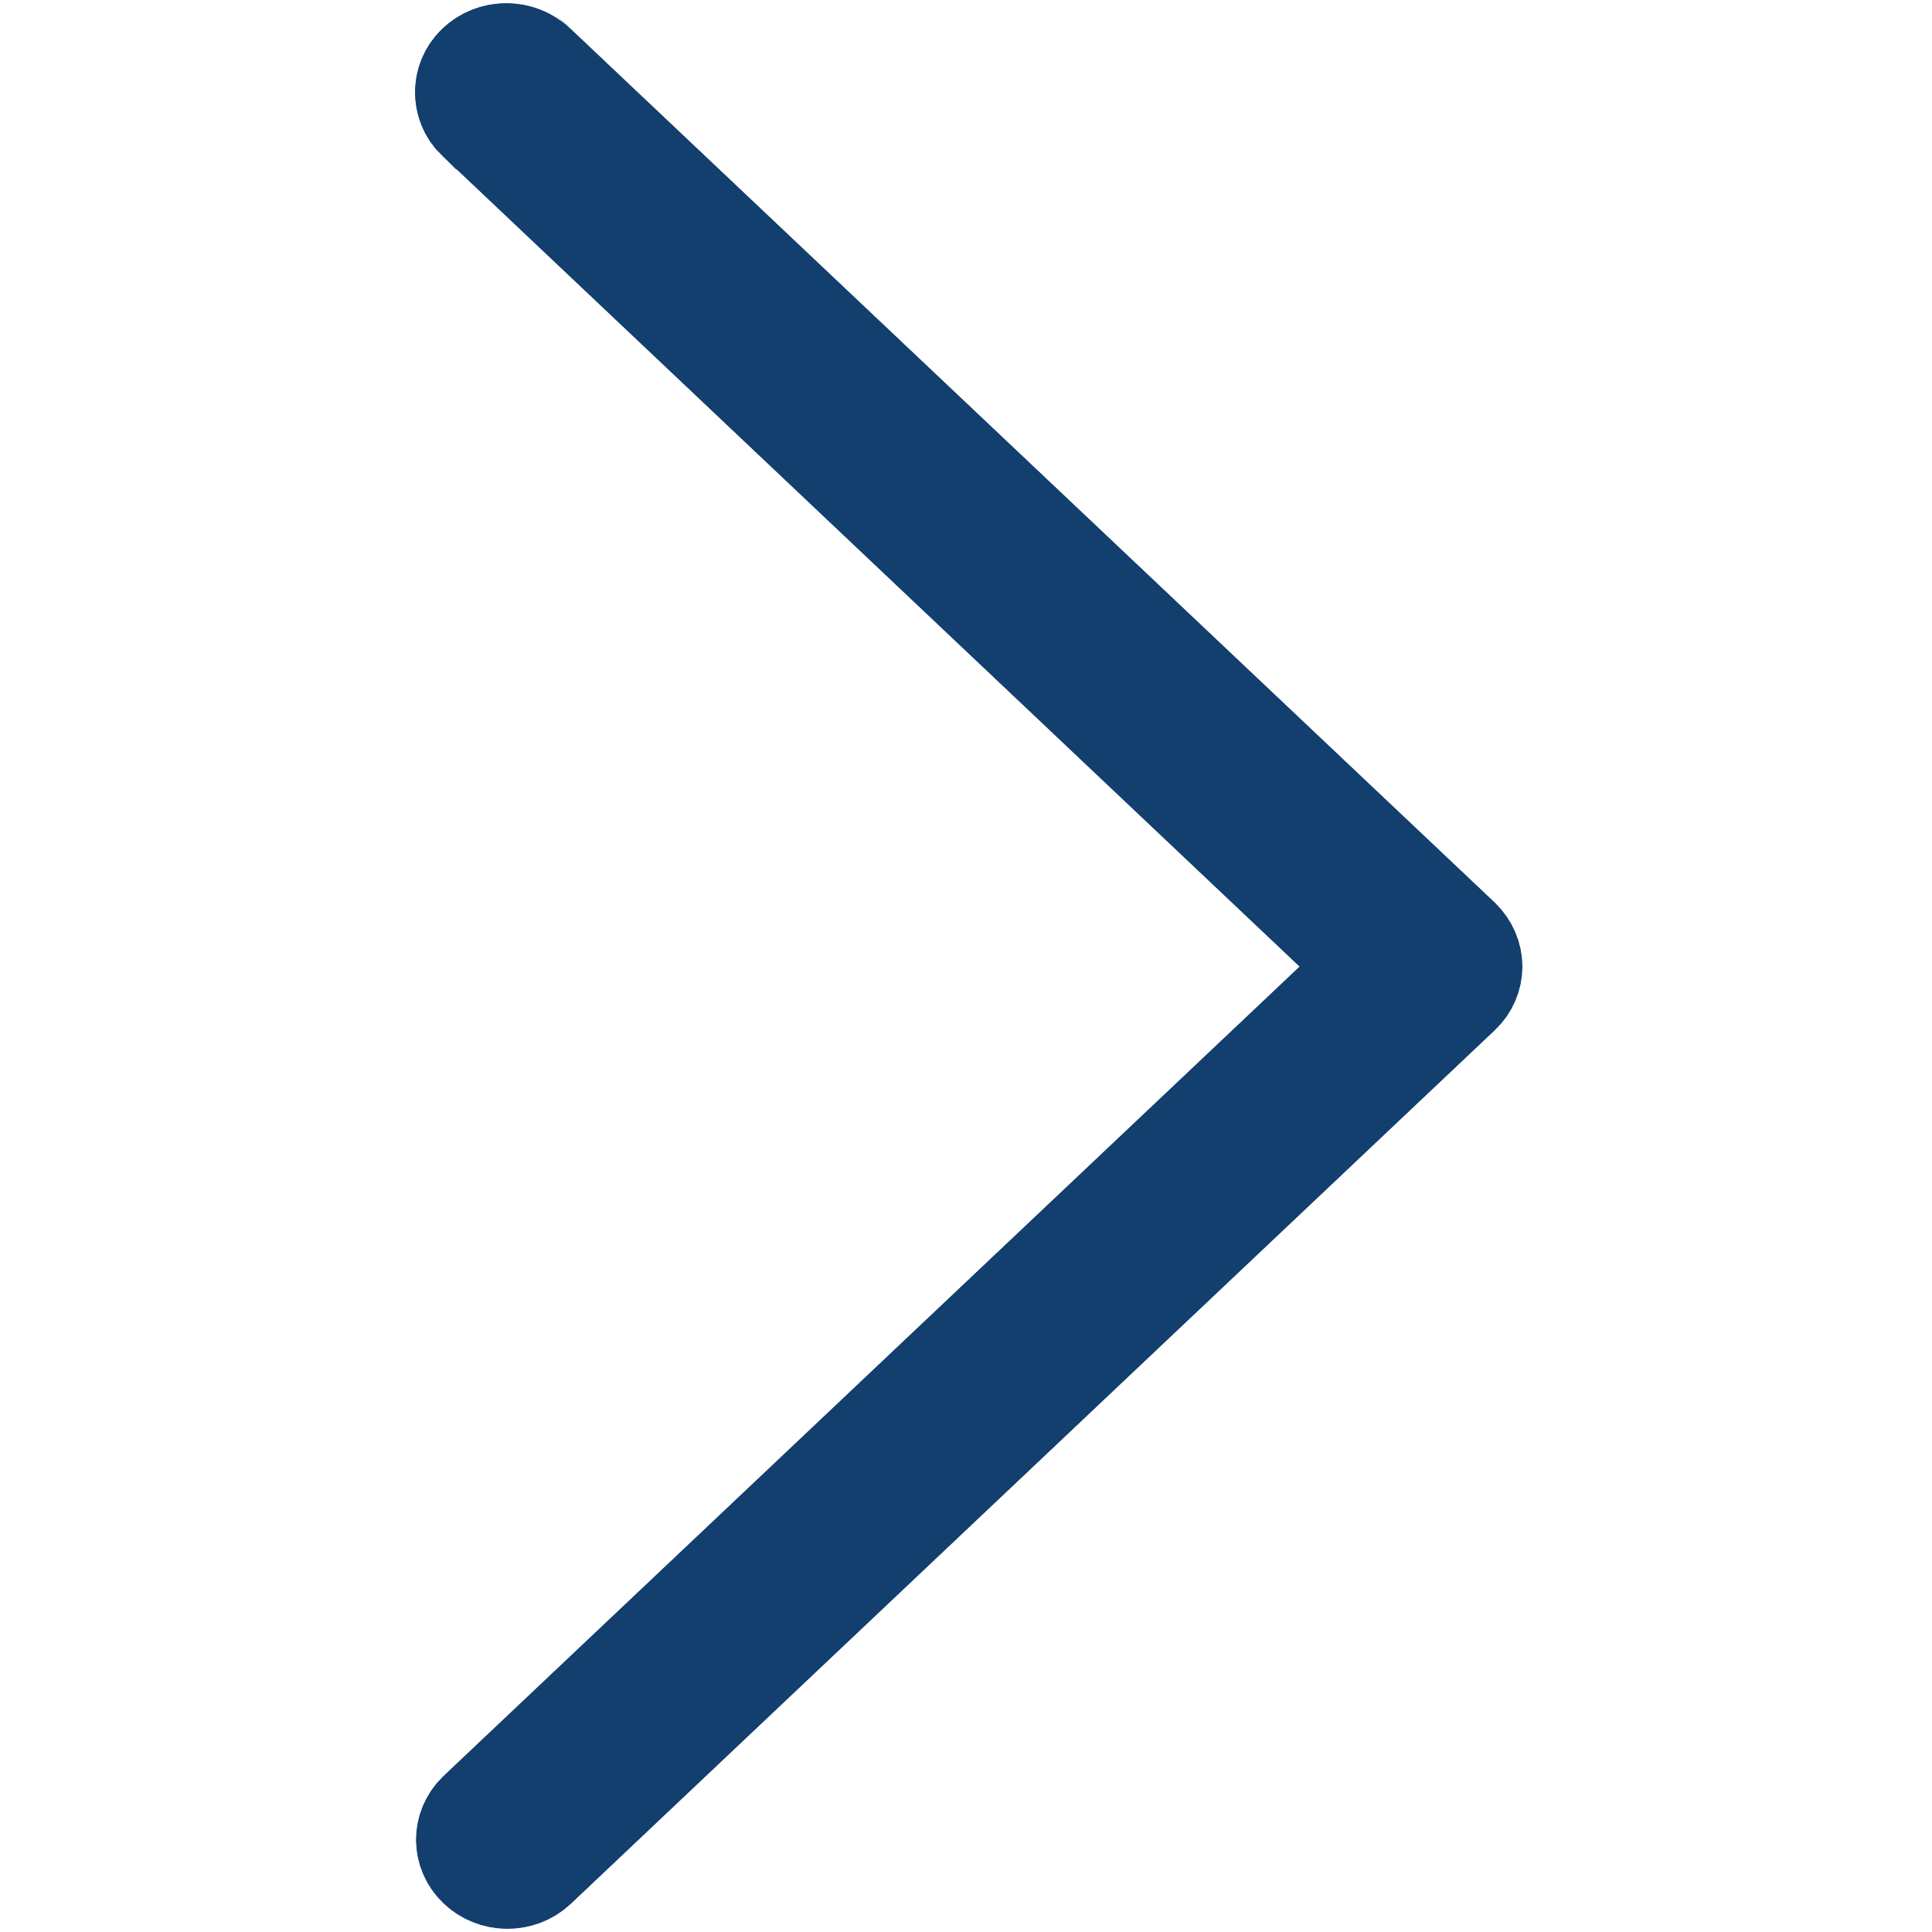
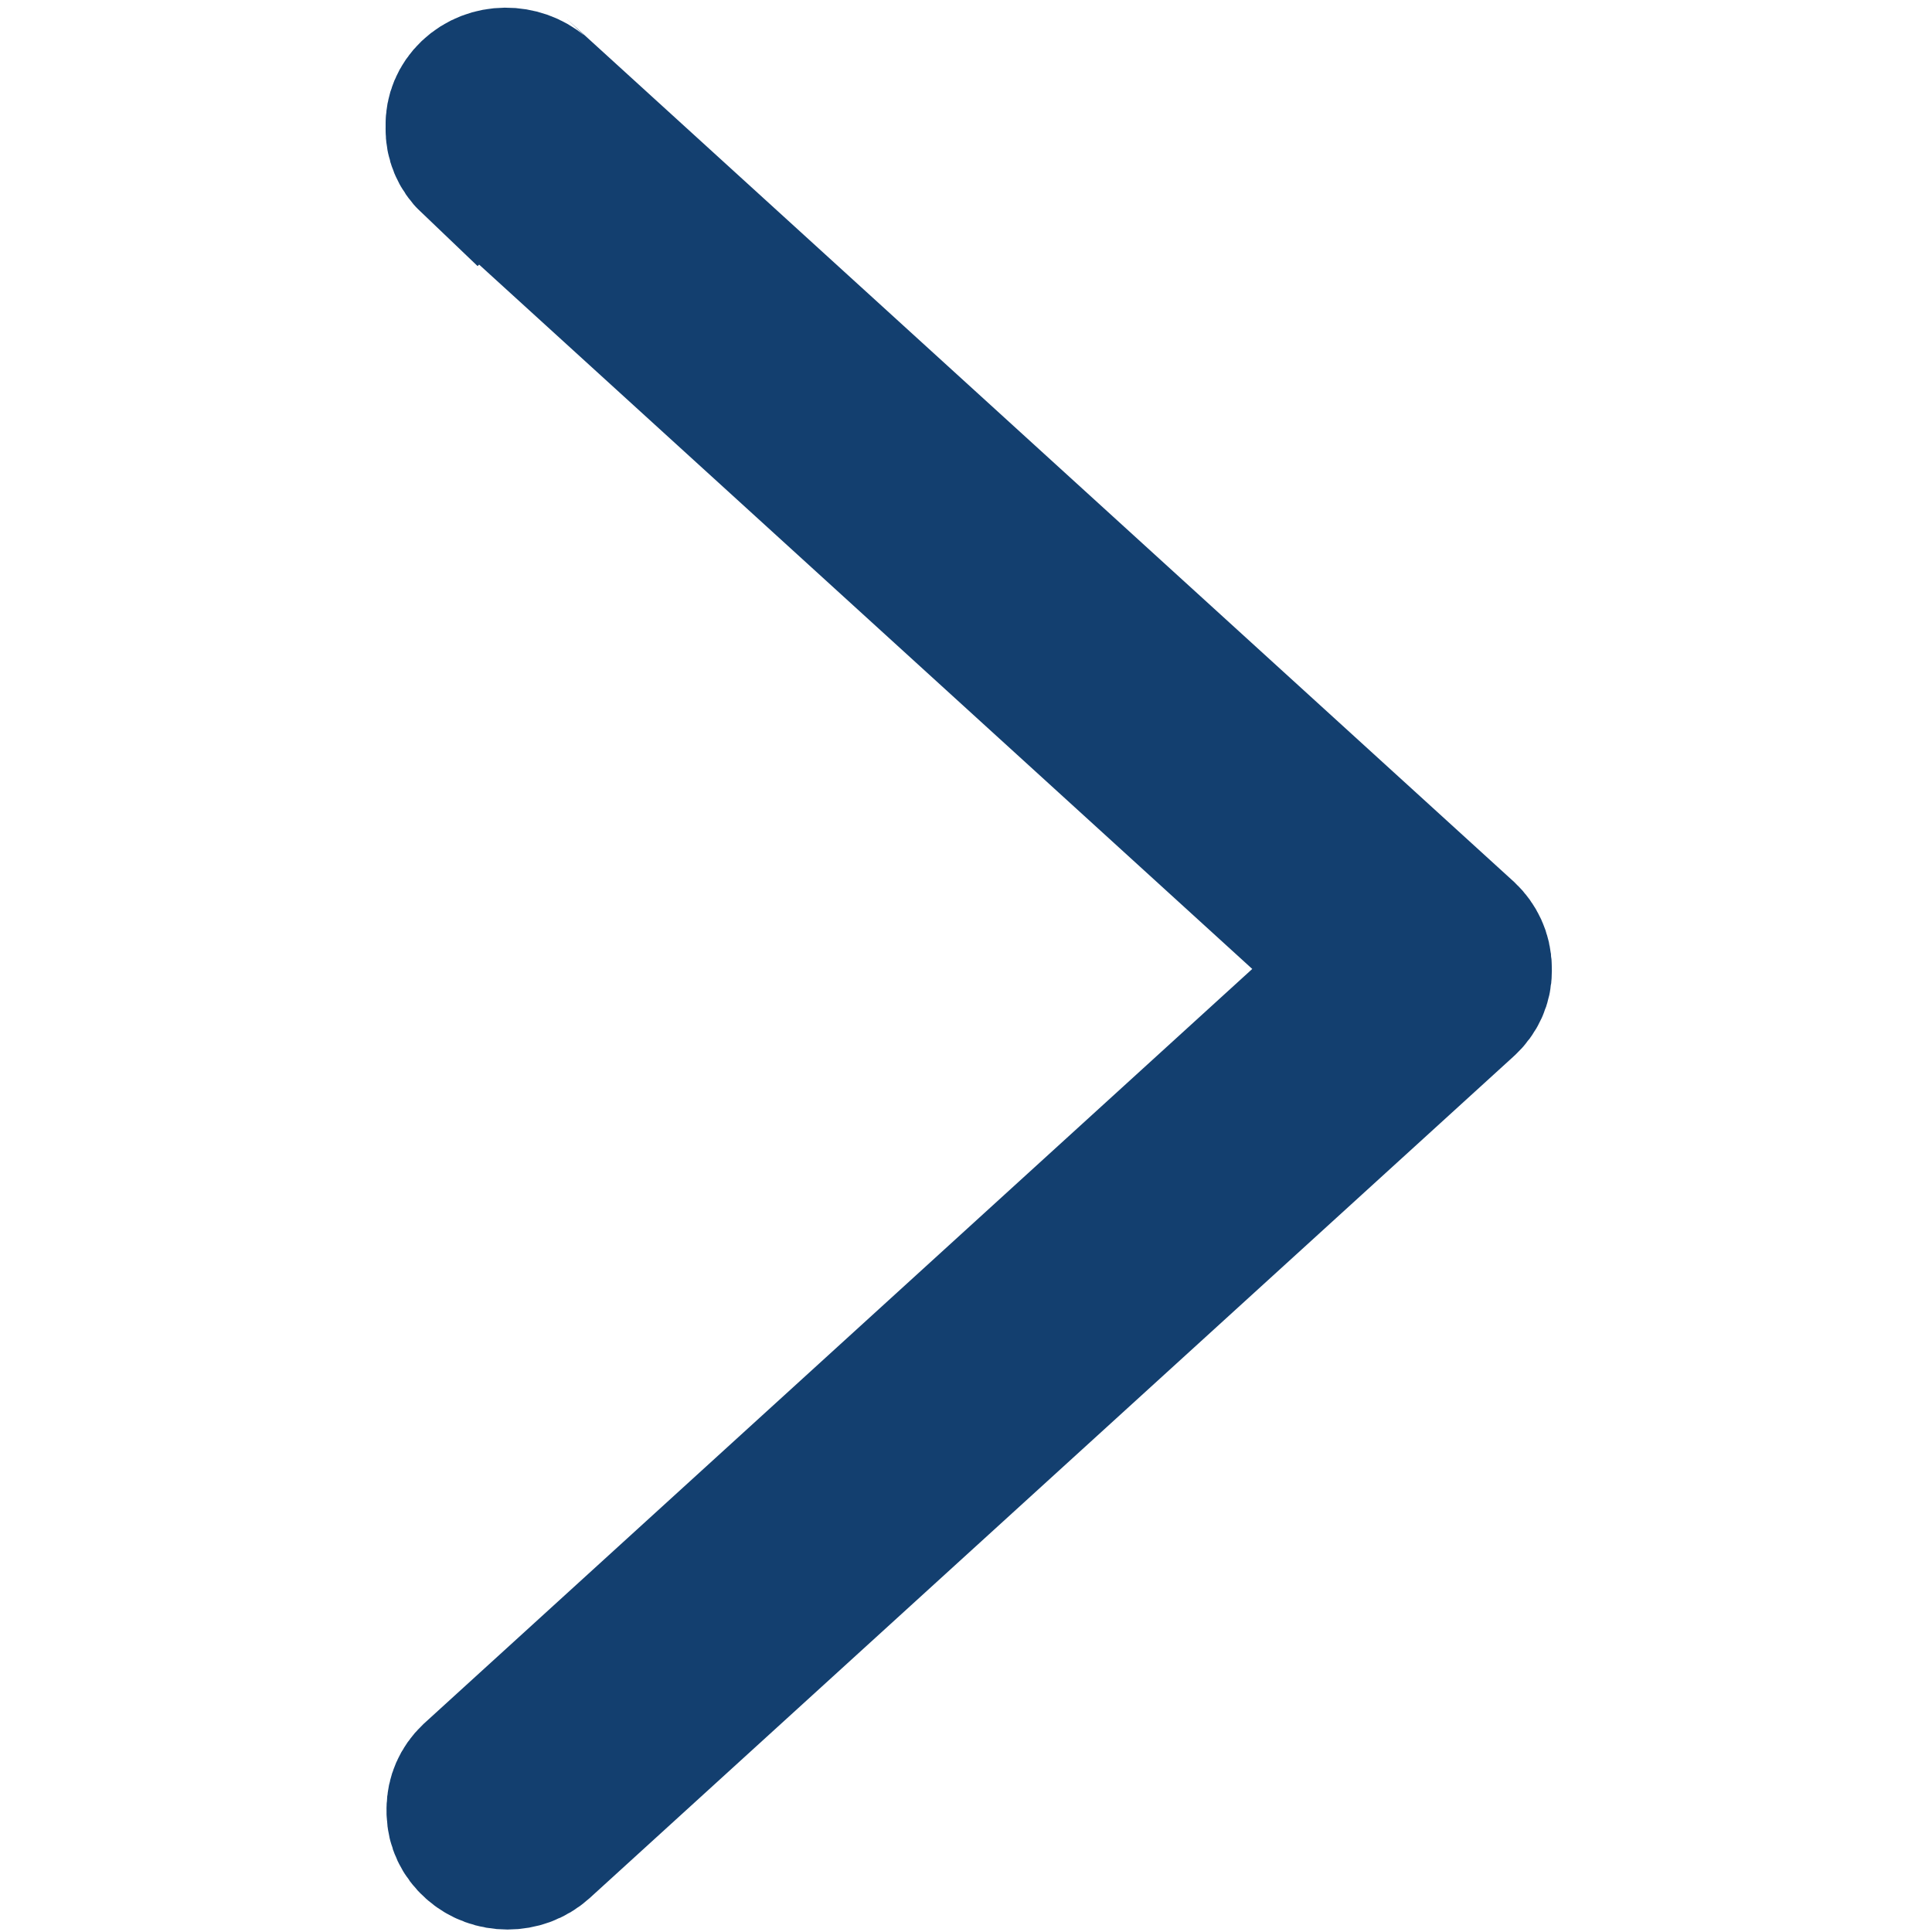
<svg xmlns="http://www.w3.org/2000/svg" version="1.1" id="Capa_1" x="0px" y="0px" viewBox="0 0 490.7 490.7" style="enable-background:new 0 0 490.7 490.7;" xml:space="preserve">
  <style type="text/css">
- 	.st0{fill:#133F6F;stroke:#133F6F;stroke-width:25;stroke-miterlimit:10;}
+ 	.st0{fill:#133F6F;stroke:#133F6F;stroke-width:40;stroke-miterlimit:10;}
</style>
-   <path class="st0" d="M121.2,30.7l227.1,214.8L121.2,460.2c-4.1,4-4,10.4,0.3,14.3c4.1,3.8,10.7,3.8,14.8,0L371,252.6  c4.2-3.9,4.2-10.3,0-14.3L136.3,16.4c-4.1-4-10.8-4.1-15.1-0.2c-4.2,3.9-4.4,10.3-0.3,14.3C121,30.5,121.1,30.6,121.2,30.7  L121.2,30.7z" />
-   <path class="st0" d="M374.1,245.5c0,2.7-1.1,5.2-3.1,7.1L136.3,474.5c-4.2,3.9-11,3.8-15.1-0.2c-4-3.9-4-10.1,0-14l227.1-214.8  L121.2,30.7c-4.2-3.9-4.4-10.3-0.3-14.3s10.8-4.1,15.1-0.2c0.1,0.1,0.2,0.2,0.3,0.2L371,238.3C372.9,240.2,374.1,242.8,374.1,245.5z  " />
+   <path class="st0" d="M121.2,39.7l227.1,206.9L121.2,453.5c-4.1,3.9-4,10,0.3,13.8c4.1,3.7,10.7,3.7,14.8,0L371,253.5  c4.2-3.8,4.2-9.9,0-13.8L136.3,26c-4.1-3.9-10.8-3.9-15.1-0.2c-4.2,3.8-4.4,9.9-0.3,13.8C121,39.5,121.1,39.6,121.2,39.7L121.2,39.7  z" />
+   <path class="st0" d="M374.1,245.6c0,2.6-1.1,5-3.1,6.8L136.3,466.2c-4.2,3.8-11,3.7-15.1-0.2c-4-3.8-4-9.7,0-13.5l227.1-206.9  L121.2,38.7c-4.2-3.8-4.4-9.9-0.3-13.8s10.8-3.9,15.1-0.2c0.1,0.1,0.2,0.2,0.3,0.2L371,238.7C372.9,240.5,374.1,243,374.1,245.6z" />
</svg>
